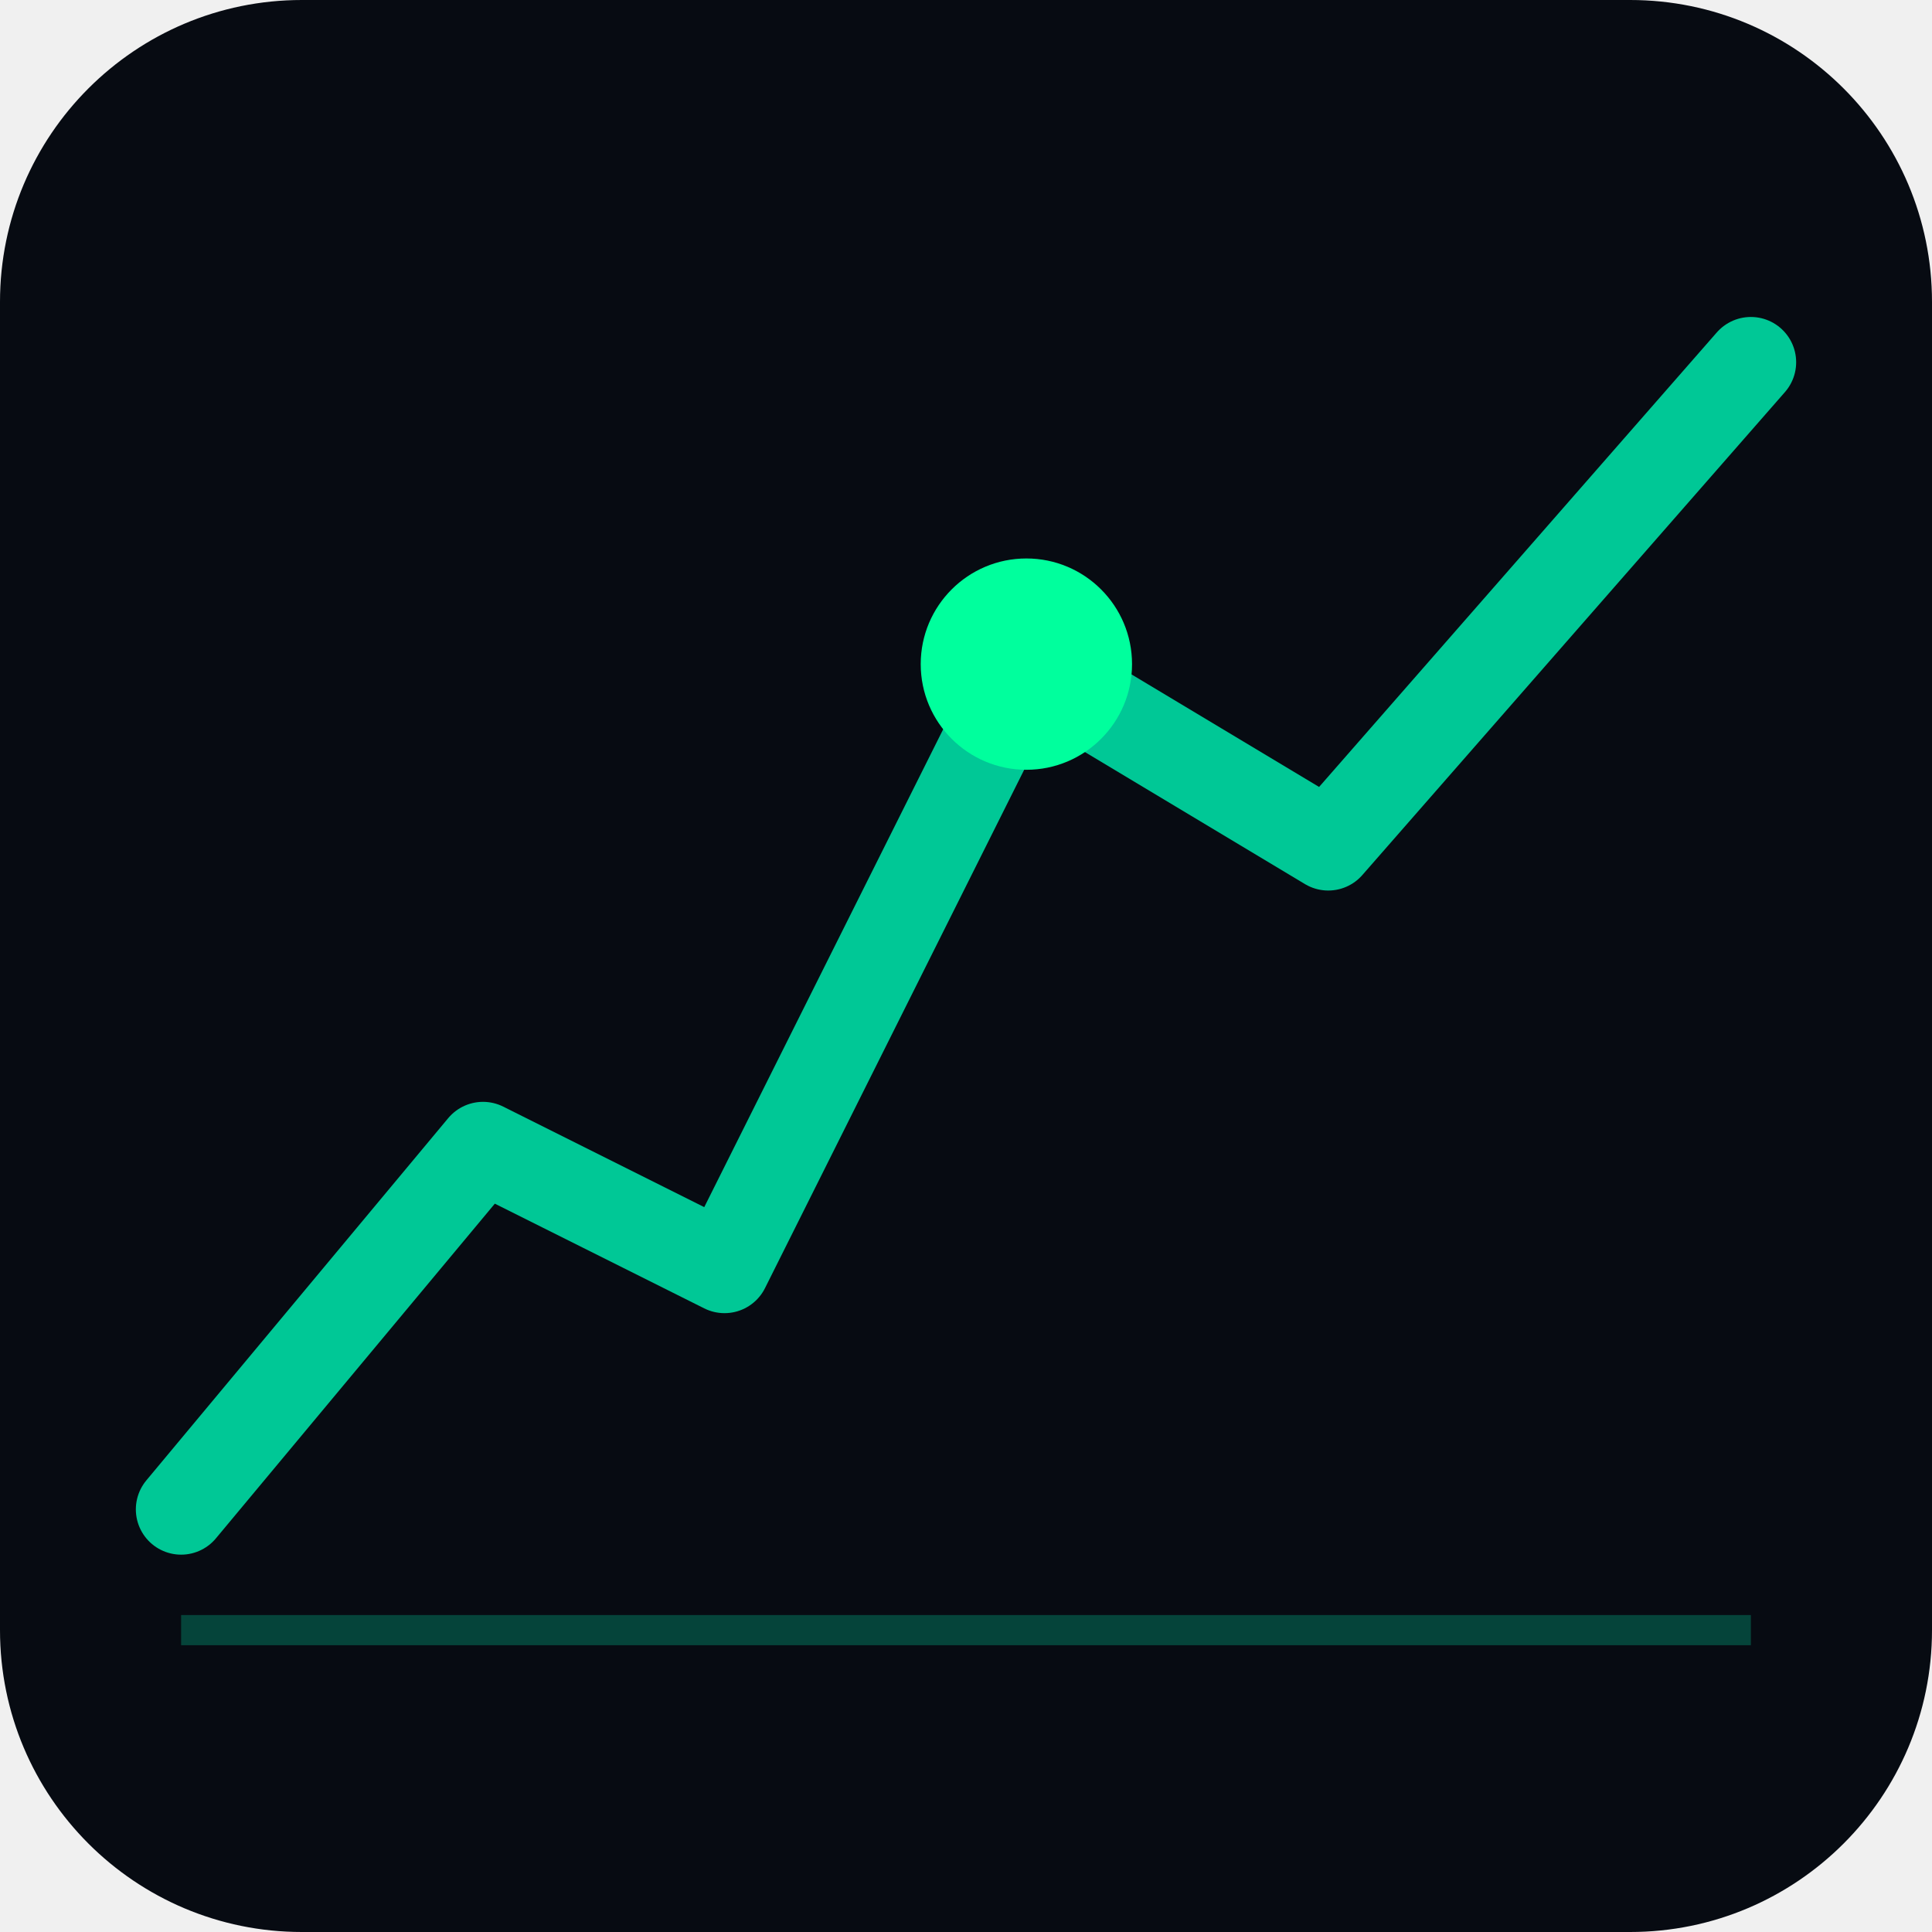
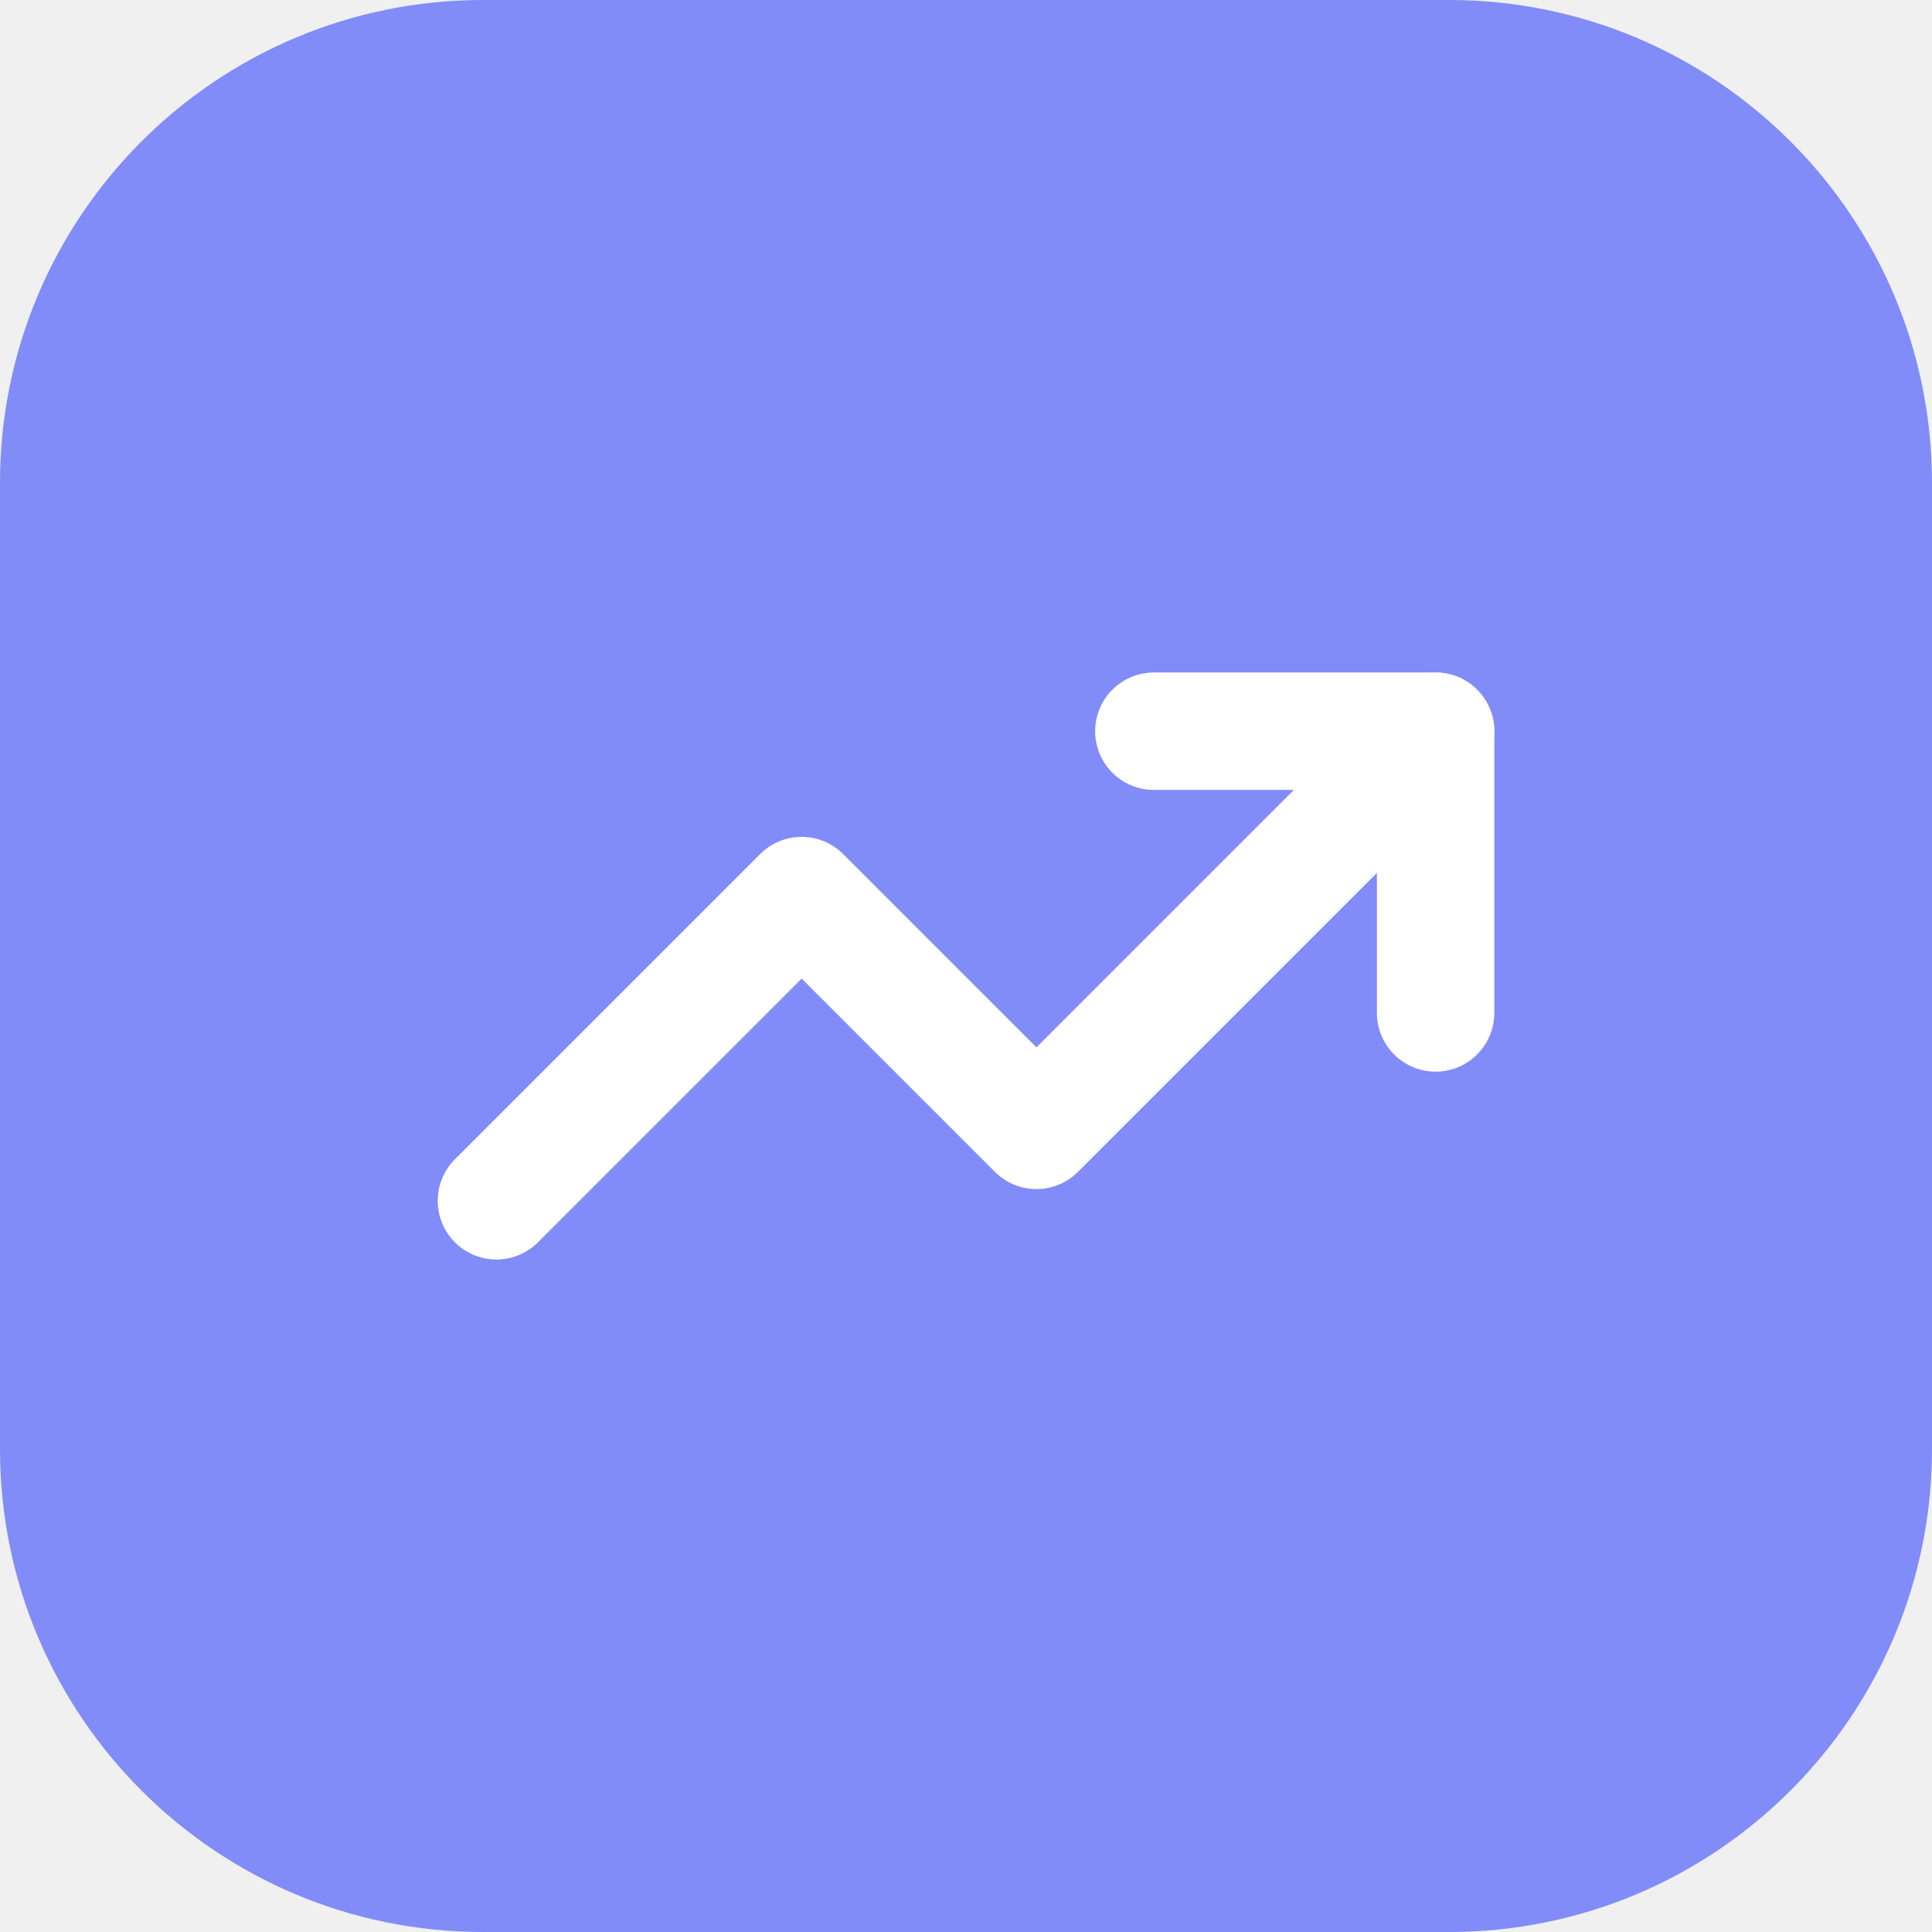
<svg xmlns="http://www.w3.org/2000/svg" viewBox="0 0 64 64">
-   <rect width="64" height="64" rx="10" fill="#070b12" />
-   <polyline points="6,50 16,38 24,42 34,22 44,28 58,12" stroke="#00c896" stroke-width="3" fill="none" stroke-linecap="round" stroke-linejoin="round" />
-   <circle cx="34" cy="22" r="3.5" fill="#00ff9d" />
-   <line x1="6" y1="54" x2="58" y2="54" stroke="rgba(0,200,150,0.3)" stroke-width="1" />
+   <rect width="64" height="64" rx="16" fill="#818cf8" />
+   <g fill="none" stroke="#fff" stroke-linecap="round" stroke-linejoin="round" stroke-width="2.5" transform="translate(13.333 13.333) scale(1.5556)">
+     <polyline points="22 7 13.5 15.5 8.5 10.5 2 17" />
+     <polyline points="16 7 22 7 22 13" />
+   </g>
</svg>
